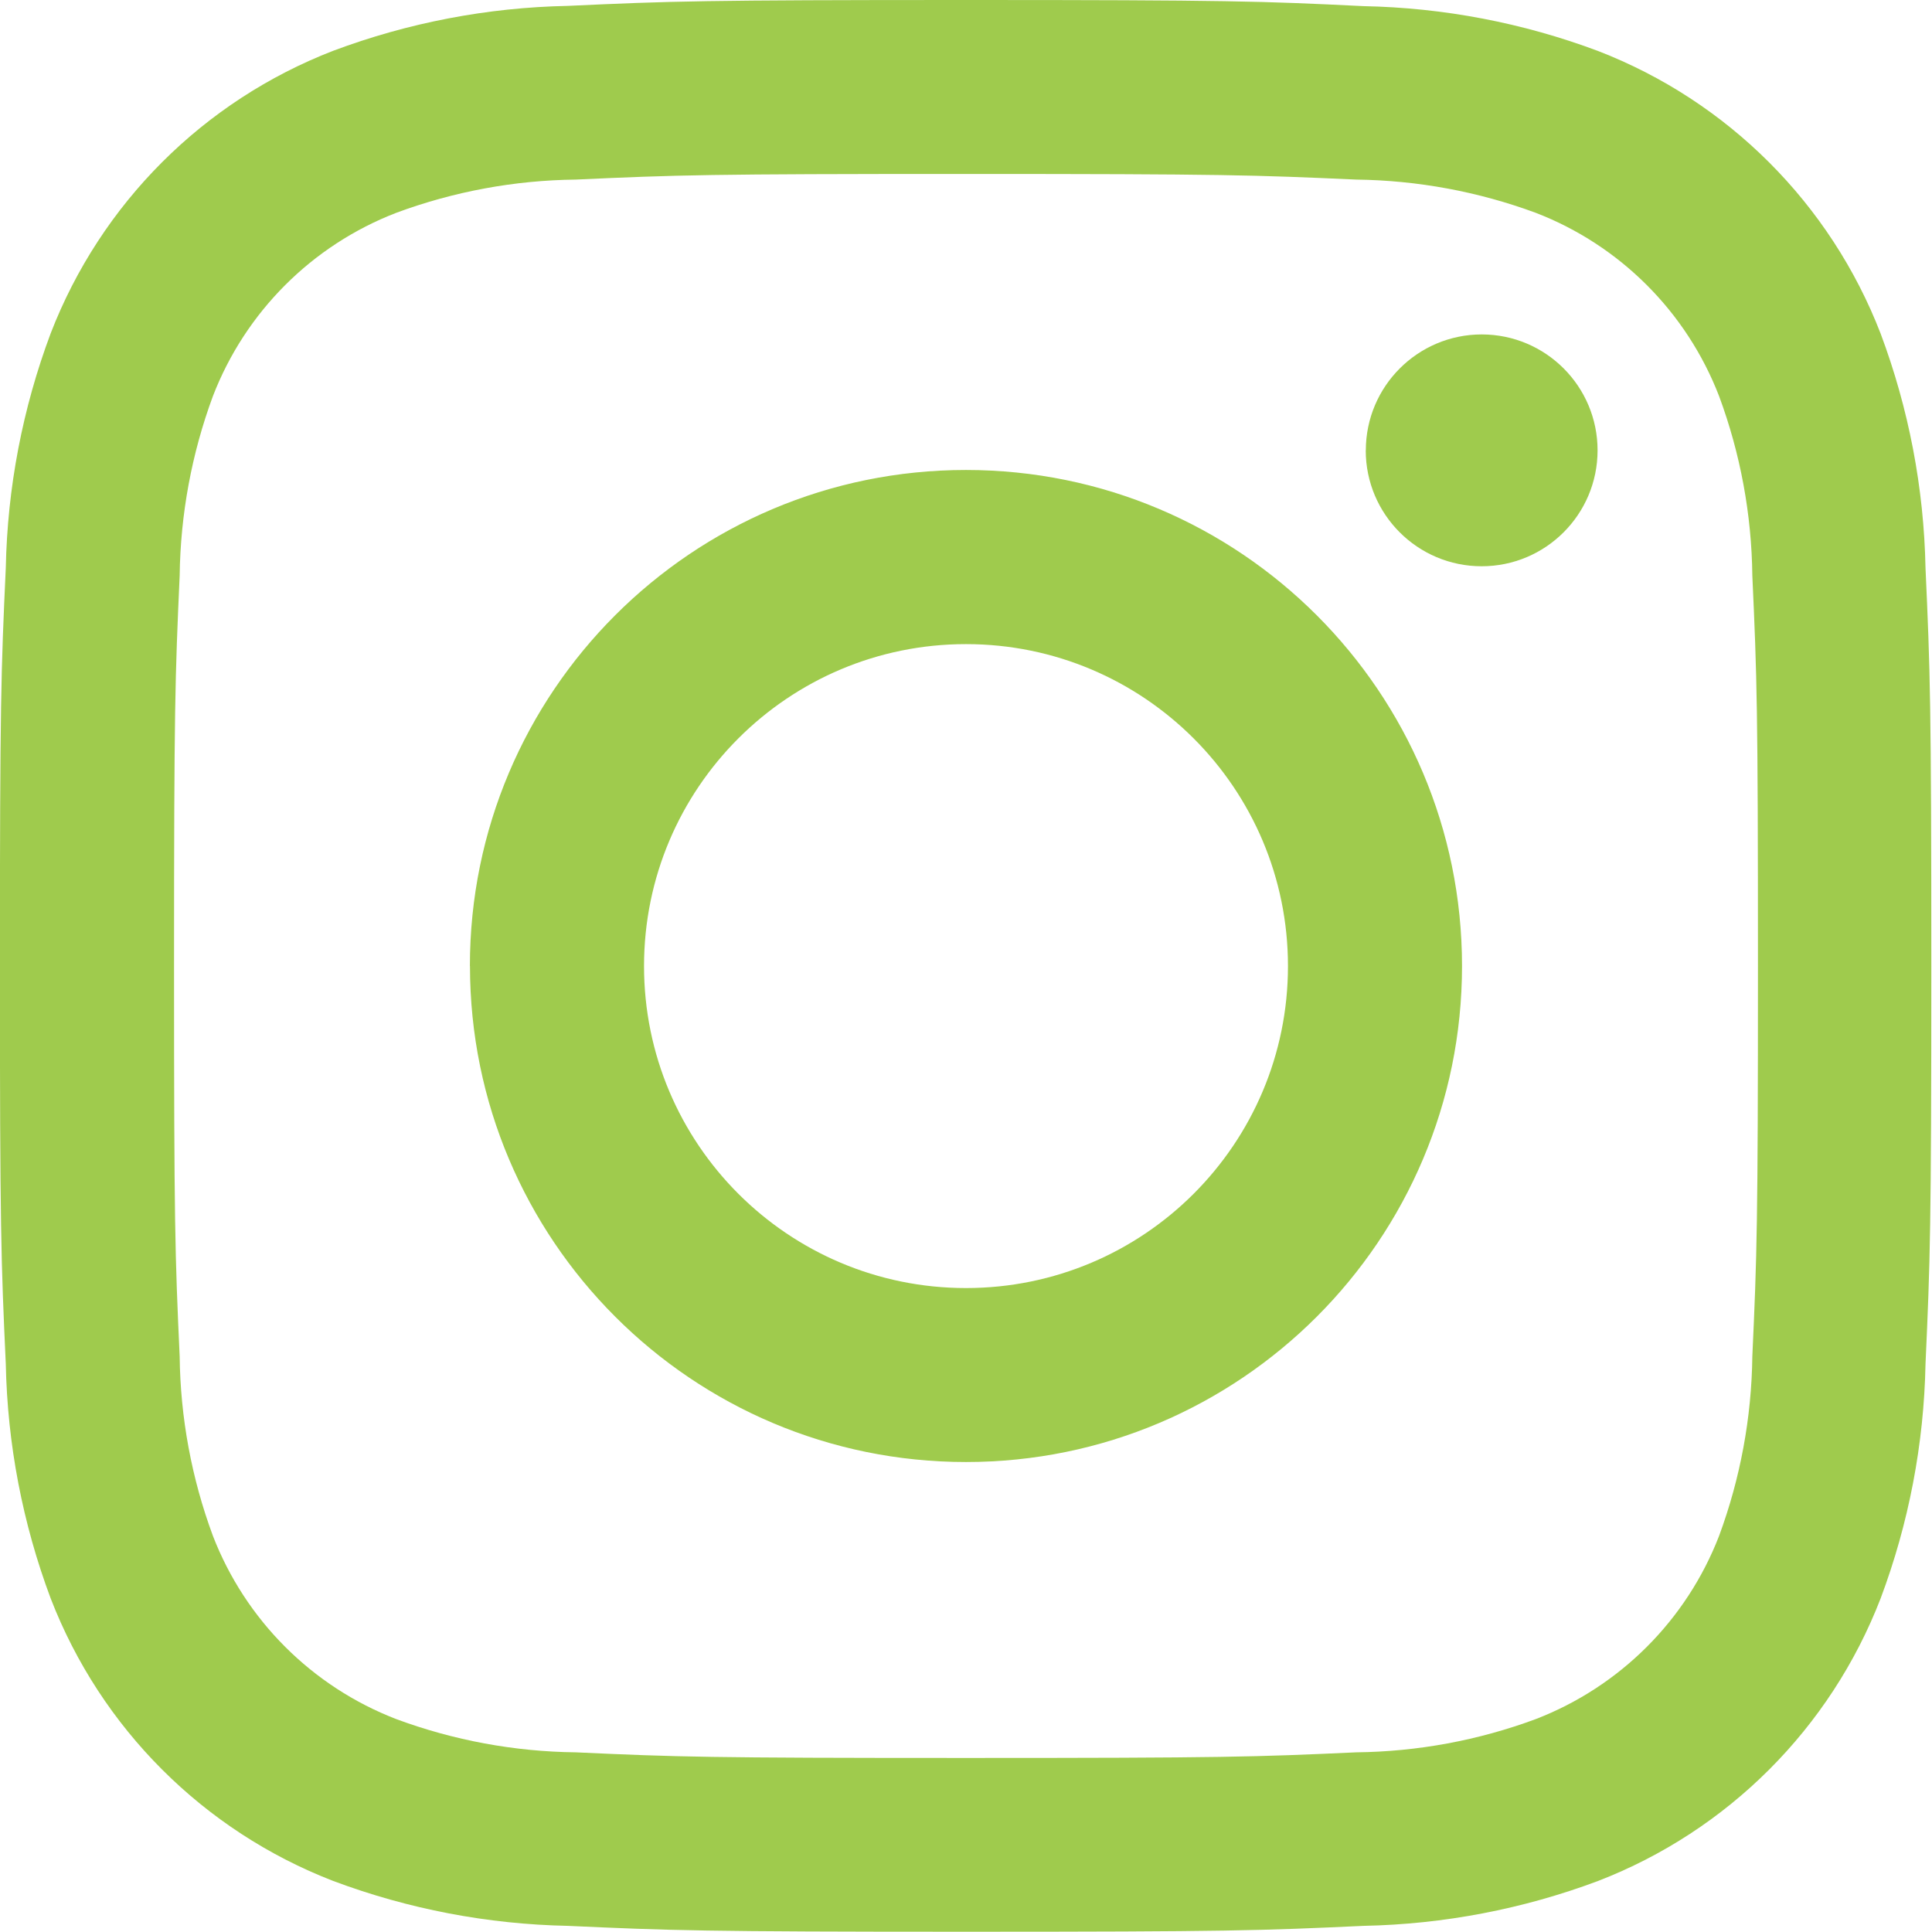
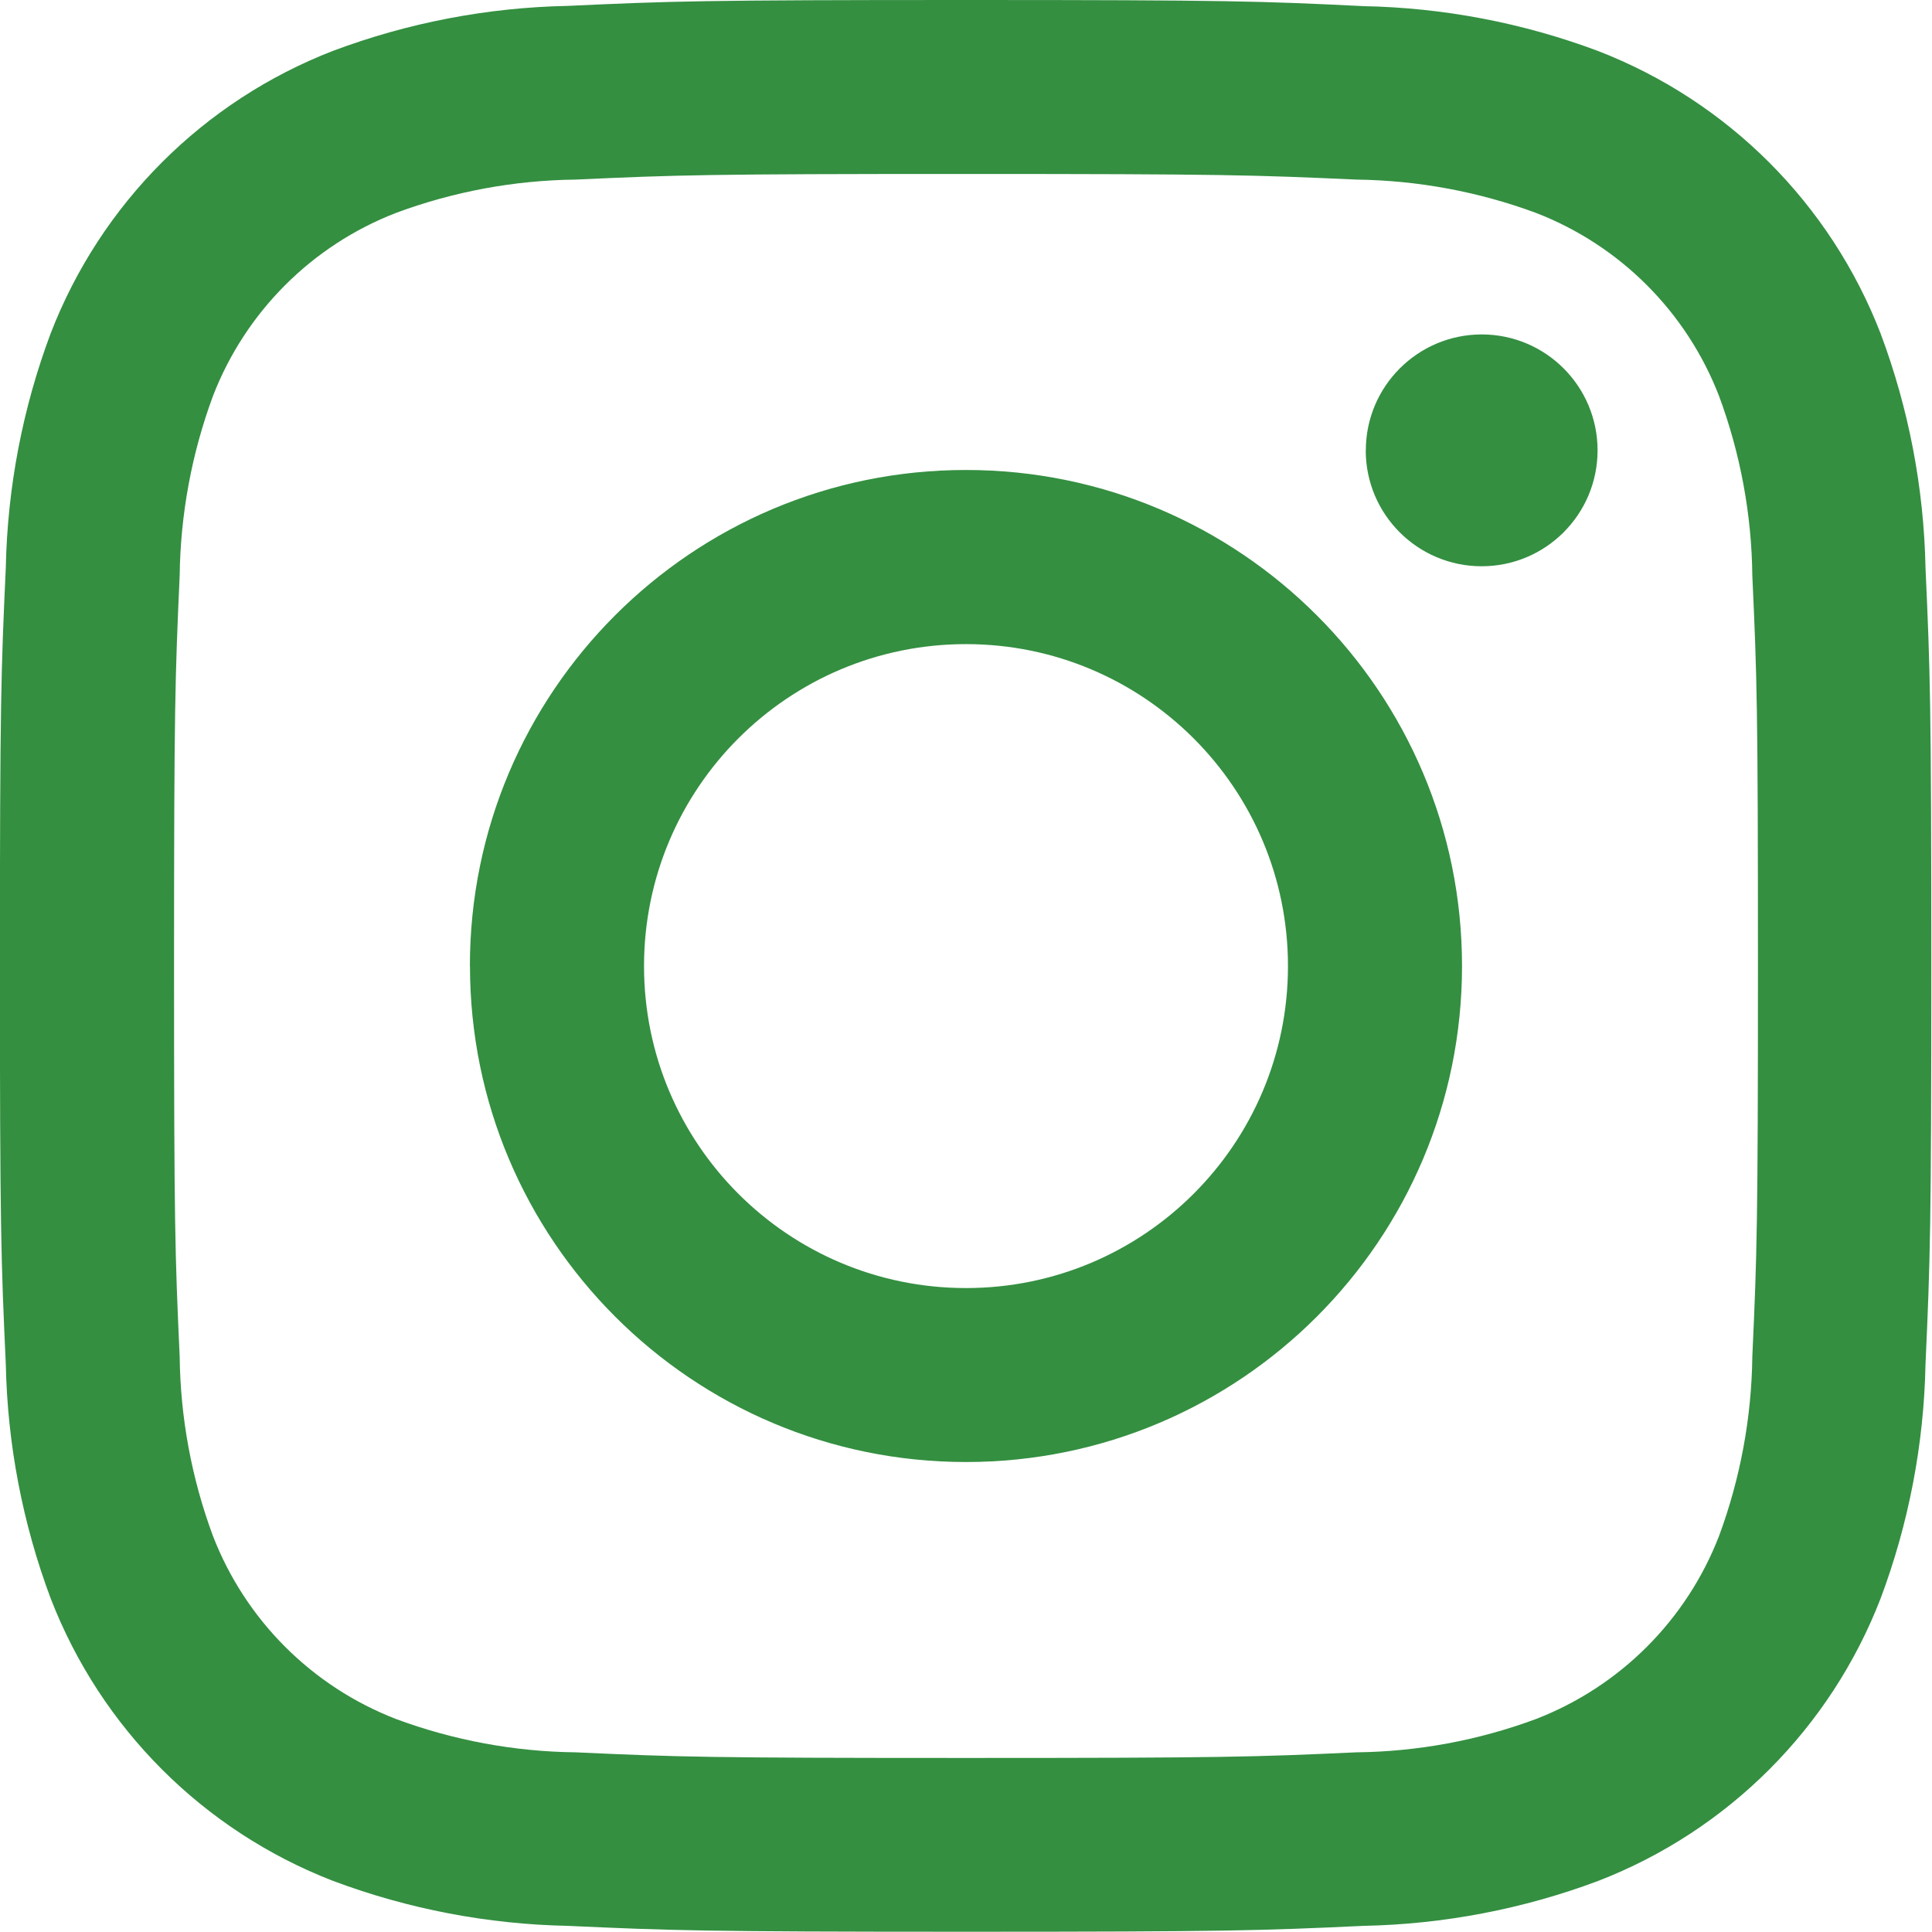
<svg xmlns="http://www.w3.org/2000/svg" width="22.333" height="22.334">
-   <path fill="#9fcb4d" d="M7.445 11.167a3.722 3.722 0 113.722 3.723 3.722 3.722 0 01-3.722-3.723zm-2.012 0a5.734 5.734 0 105.734-5.734 5.734 5.734 0 00-5.735 5.734zm10.355-5.961a1.34 1.34 0 101.341-1.34 1.341 1.341 0 00-1.34 1.34zM6.655 20.257a6.172 6.172 0 01-2.074-.384 3.7 3.7 0 01-2.12-2.119 6.167 6.167 0 01-.384-2.074c-.054-1.177-.065-1.531-.065-4.513s.012-3.335.065-4.513a6.212 6.212 0 01.384-2.074 3.7 3.7 0 012.12-2.12 6.167 6.167 0 012.074-.384c1.177-.054 1.531-.065 4.511-.065s3.335.012 4.513.065a6.213 6.213 0 012.074.384 3.7 3.7 0 012.12 2.12 6.167 6.167 0 01.384 2.074c.054 1.178.065 1.531.065 4.513s-.011 3.335-.065 4.513a6.2 6.2 0 01-.384 2.074 3.7 3.7 0 01-2.12 2.119 6.163 6.163 0 01-2.074.384c-1.177.054-1.531.065-4.513.065s-3.334-.011-4.511-.065zM6.563.068a8.188 8.188 0 00-2.711.519A5.709 5.709 0 00.586 3.853a8.191 8.191 0 00-.519 2.711c-.055 1.19-.068 1.57-.068 4.603s.013 3.413.068 4.6a8.19 8.19 0 00.519 2.711 5.709 5.709 0 003.266 3.266 8.2 8.2 0 002.711.519c1.191.054 1.571.068 4.6.068s3.413-.013 4.6-.068a8.191 8.191 0 002.711-.519 5.709 5.709 0 003.266-3.266 8.169 8.169 0 00.519-2.711c.054-1.192.067-1.571.067-4.6s-.013-3.413-.067-4.6a8.189 8.189 0 00-.519-2.711A5.711 5.711 0 0018.475.59a8.178 8.178 0 00-2.711-.519C14.581.013 14.199 0 11.167 0S7.754.013 6.563.068z" />
+   <path fill="#348f41" d="M7.445 11.167a3.722 3.722 0 113.722 3.723 3.722 3.722 0 01-3.722-3.723zm-2.012 0a5.734 5.734 0 105.734-5.734 5.734 5.734 0 00-5.735 5.734zm10.355-5.961a1.34 1.34 0 101.341-1.34 1.341 1.341 0 00-1.34 1.34zM6.655 20.257a6.172 6.172 0 01-2.074-.384 3.7 3.7 0 01-2.12-2.119 6.167 6.167 0 01-.384-2.074c-.054-1.177-.065-1.531-.065-4.513s.012-3.335.065-4.513a6.212 6.212 0 01.384-2.074 3.7 3.7 0 012.12-2.12 6.167 6.167 0 012.074-.384c1.177-.054 1.531-.065 4.511-.065s3.335.012 4.513.065a6.213 6.213 0 012.074.384 3.7 3.7 0 012.12 2.12 6.167 6.167 0 01.384 2.074c.054 1.178.065 1.531.065 4.513s-.011 3.335-.065 4.513a6.2 6.2 0 01-.384 2.074 3.7 3.7 0 01-2.12 2.119 6.163 6.163 0 01-2.074.384c-1.177.054-1.531.065-4.513.065s-3.334-.011-4.511-.065zM6.563.068a8.188 8.188 0 00-2.711.519A5.709 5.709 0 00.586 3.853a8.191 8.191 0 00-.519 2.711c-.055 1.19-.068 1.57-.068 4.603s.013 3.413.068 4.6a8.19 8.19 0 00.519 2.711 5.709 5.709 0 003.266 3.266 8.2 8.2 0 002.711.519c1.191.054 1.571.068 4.6.068s3.413-.013 4.6-.068a8.191 8.191 0 002.711-.519 5.709 5.709 0 003.266-3.266 8.169 8.169 0 00.519-2.711c.054-1.192.067-1.571.067-4.6s-.013-3.413-.067-4.6a8.189 8.189 0 00-.519-2.711A5.711 5.711 0 0018.475.59a8.178 8.178 0 00-2.711-.519C14.581.013 14.199 0 11.167 0S7.754.013 6.563.068z" />
</svg>
